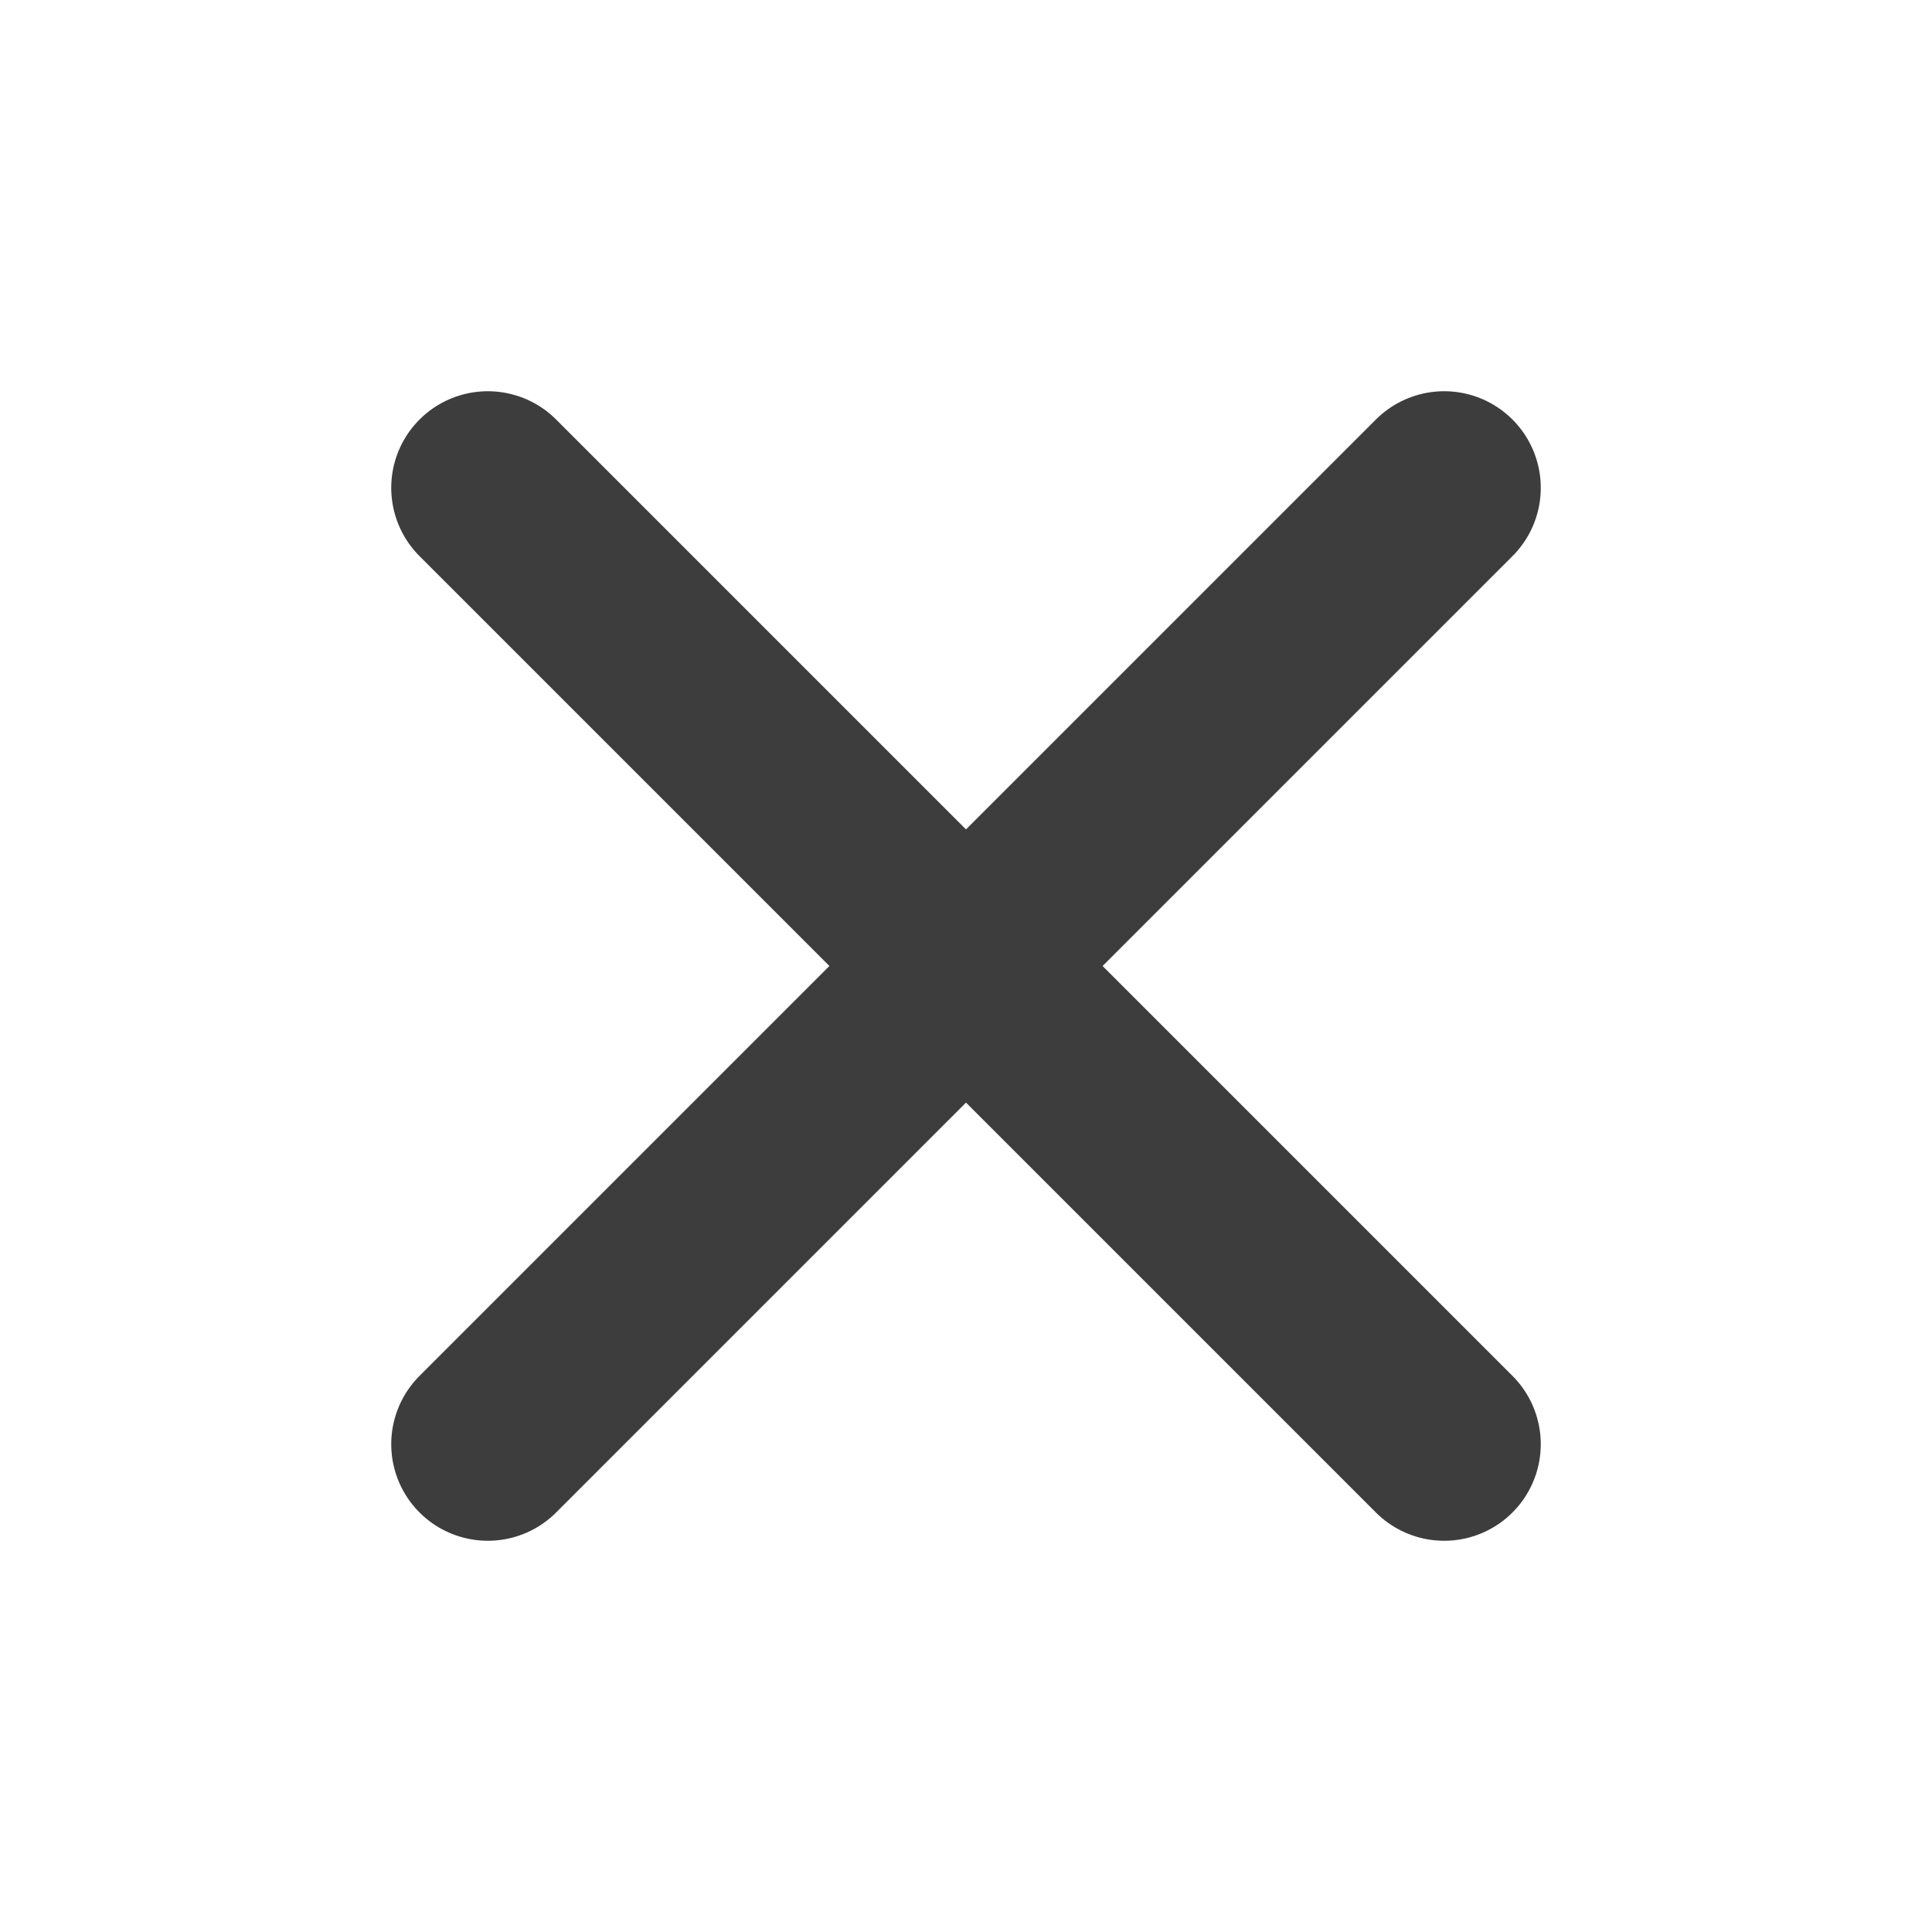
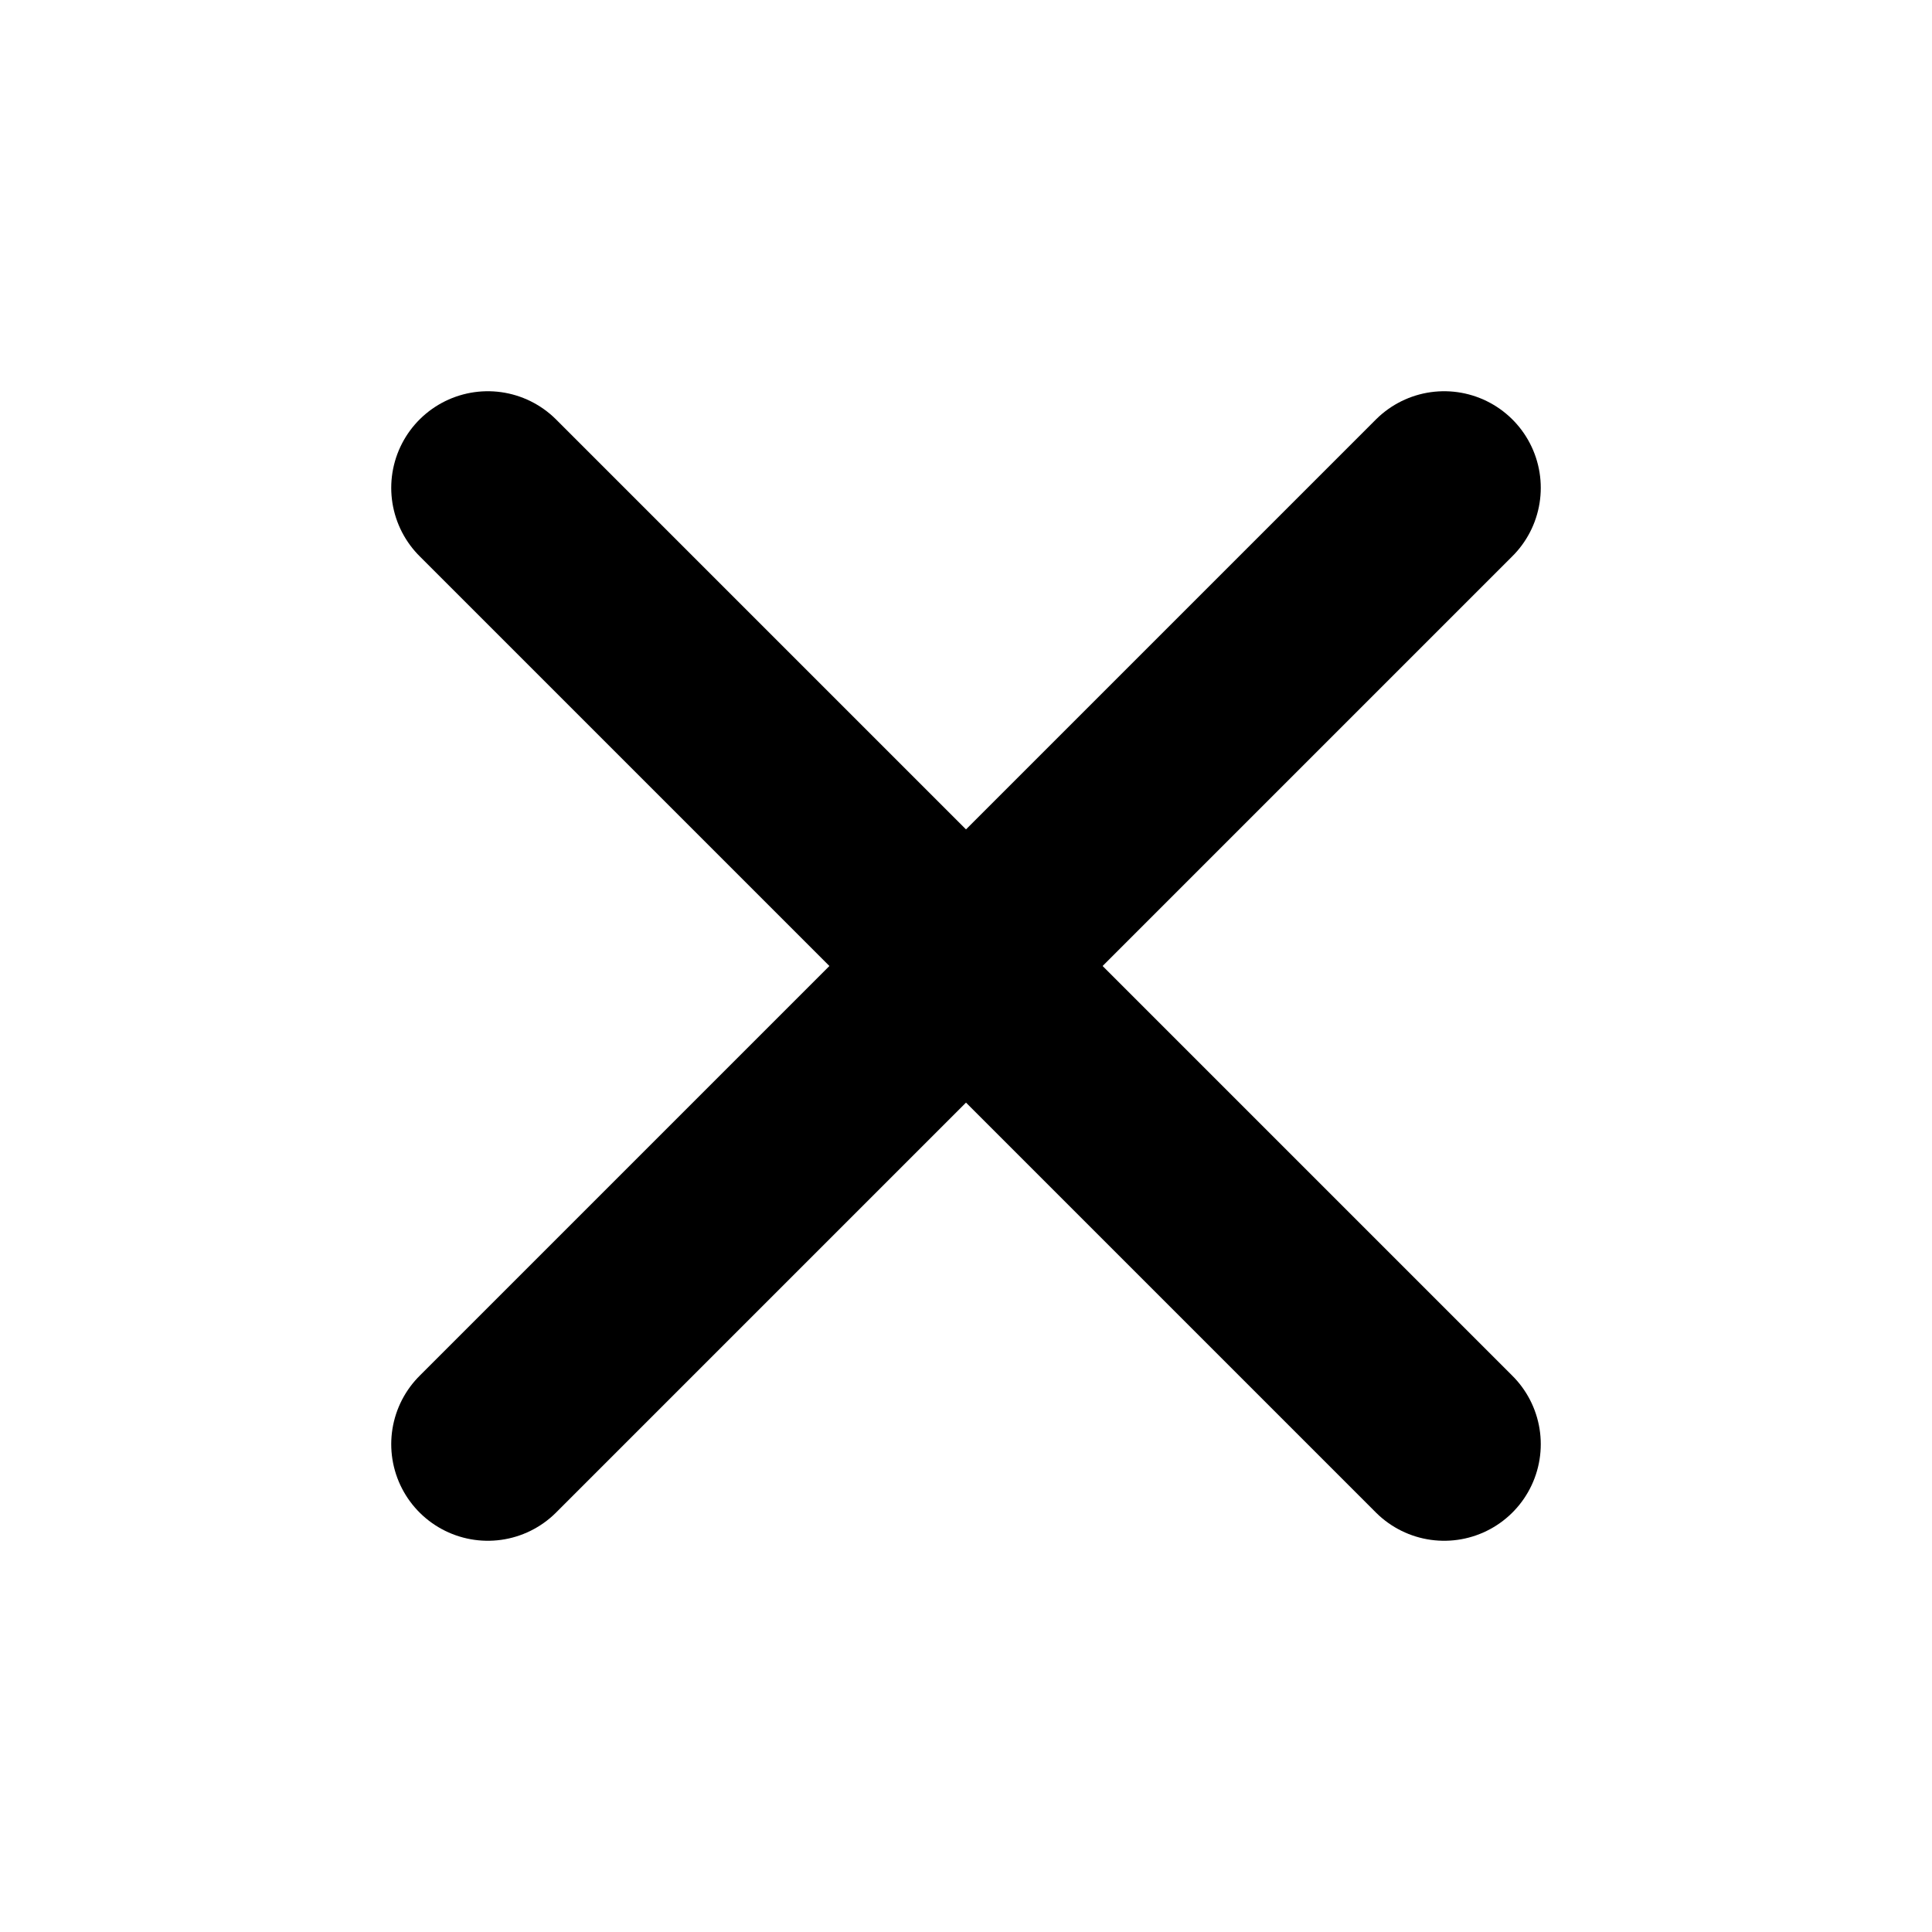
<svg xmlns="http://www.w3.org/2000/svg" width="20" height="20" viewBox="0 0 20 20" fill="none">
-   <path d="M14.95 5.05L5.05 14.95" stroke="#3D3D3D" stroke-width="2" stroke-linecap="round" stroke-linejoin="round" />
-   <path d="M5.05 5.05L14.95 14.95" stroke="#3D3D3D" stroke-width="2" stroke-linecap="round" stroke-linejoin="round" />
+   <path d="M14.95 5.05L5.05 14.95" stroke="black" stroke-width="2" stroke-linecap="round" stroke-linejoin="round" />
+   <path d="M5.05 5.05L14.95 14.95" stroke="black" stroke-width="2" stroke-linecap="round" stroke-linejoin="round" />
</svg>
